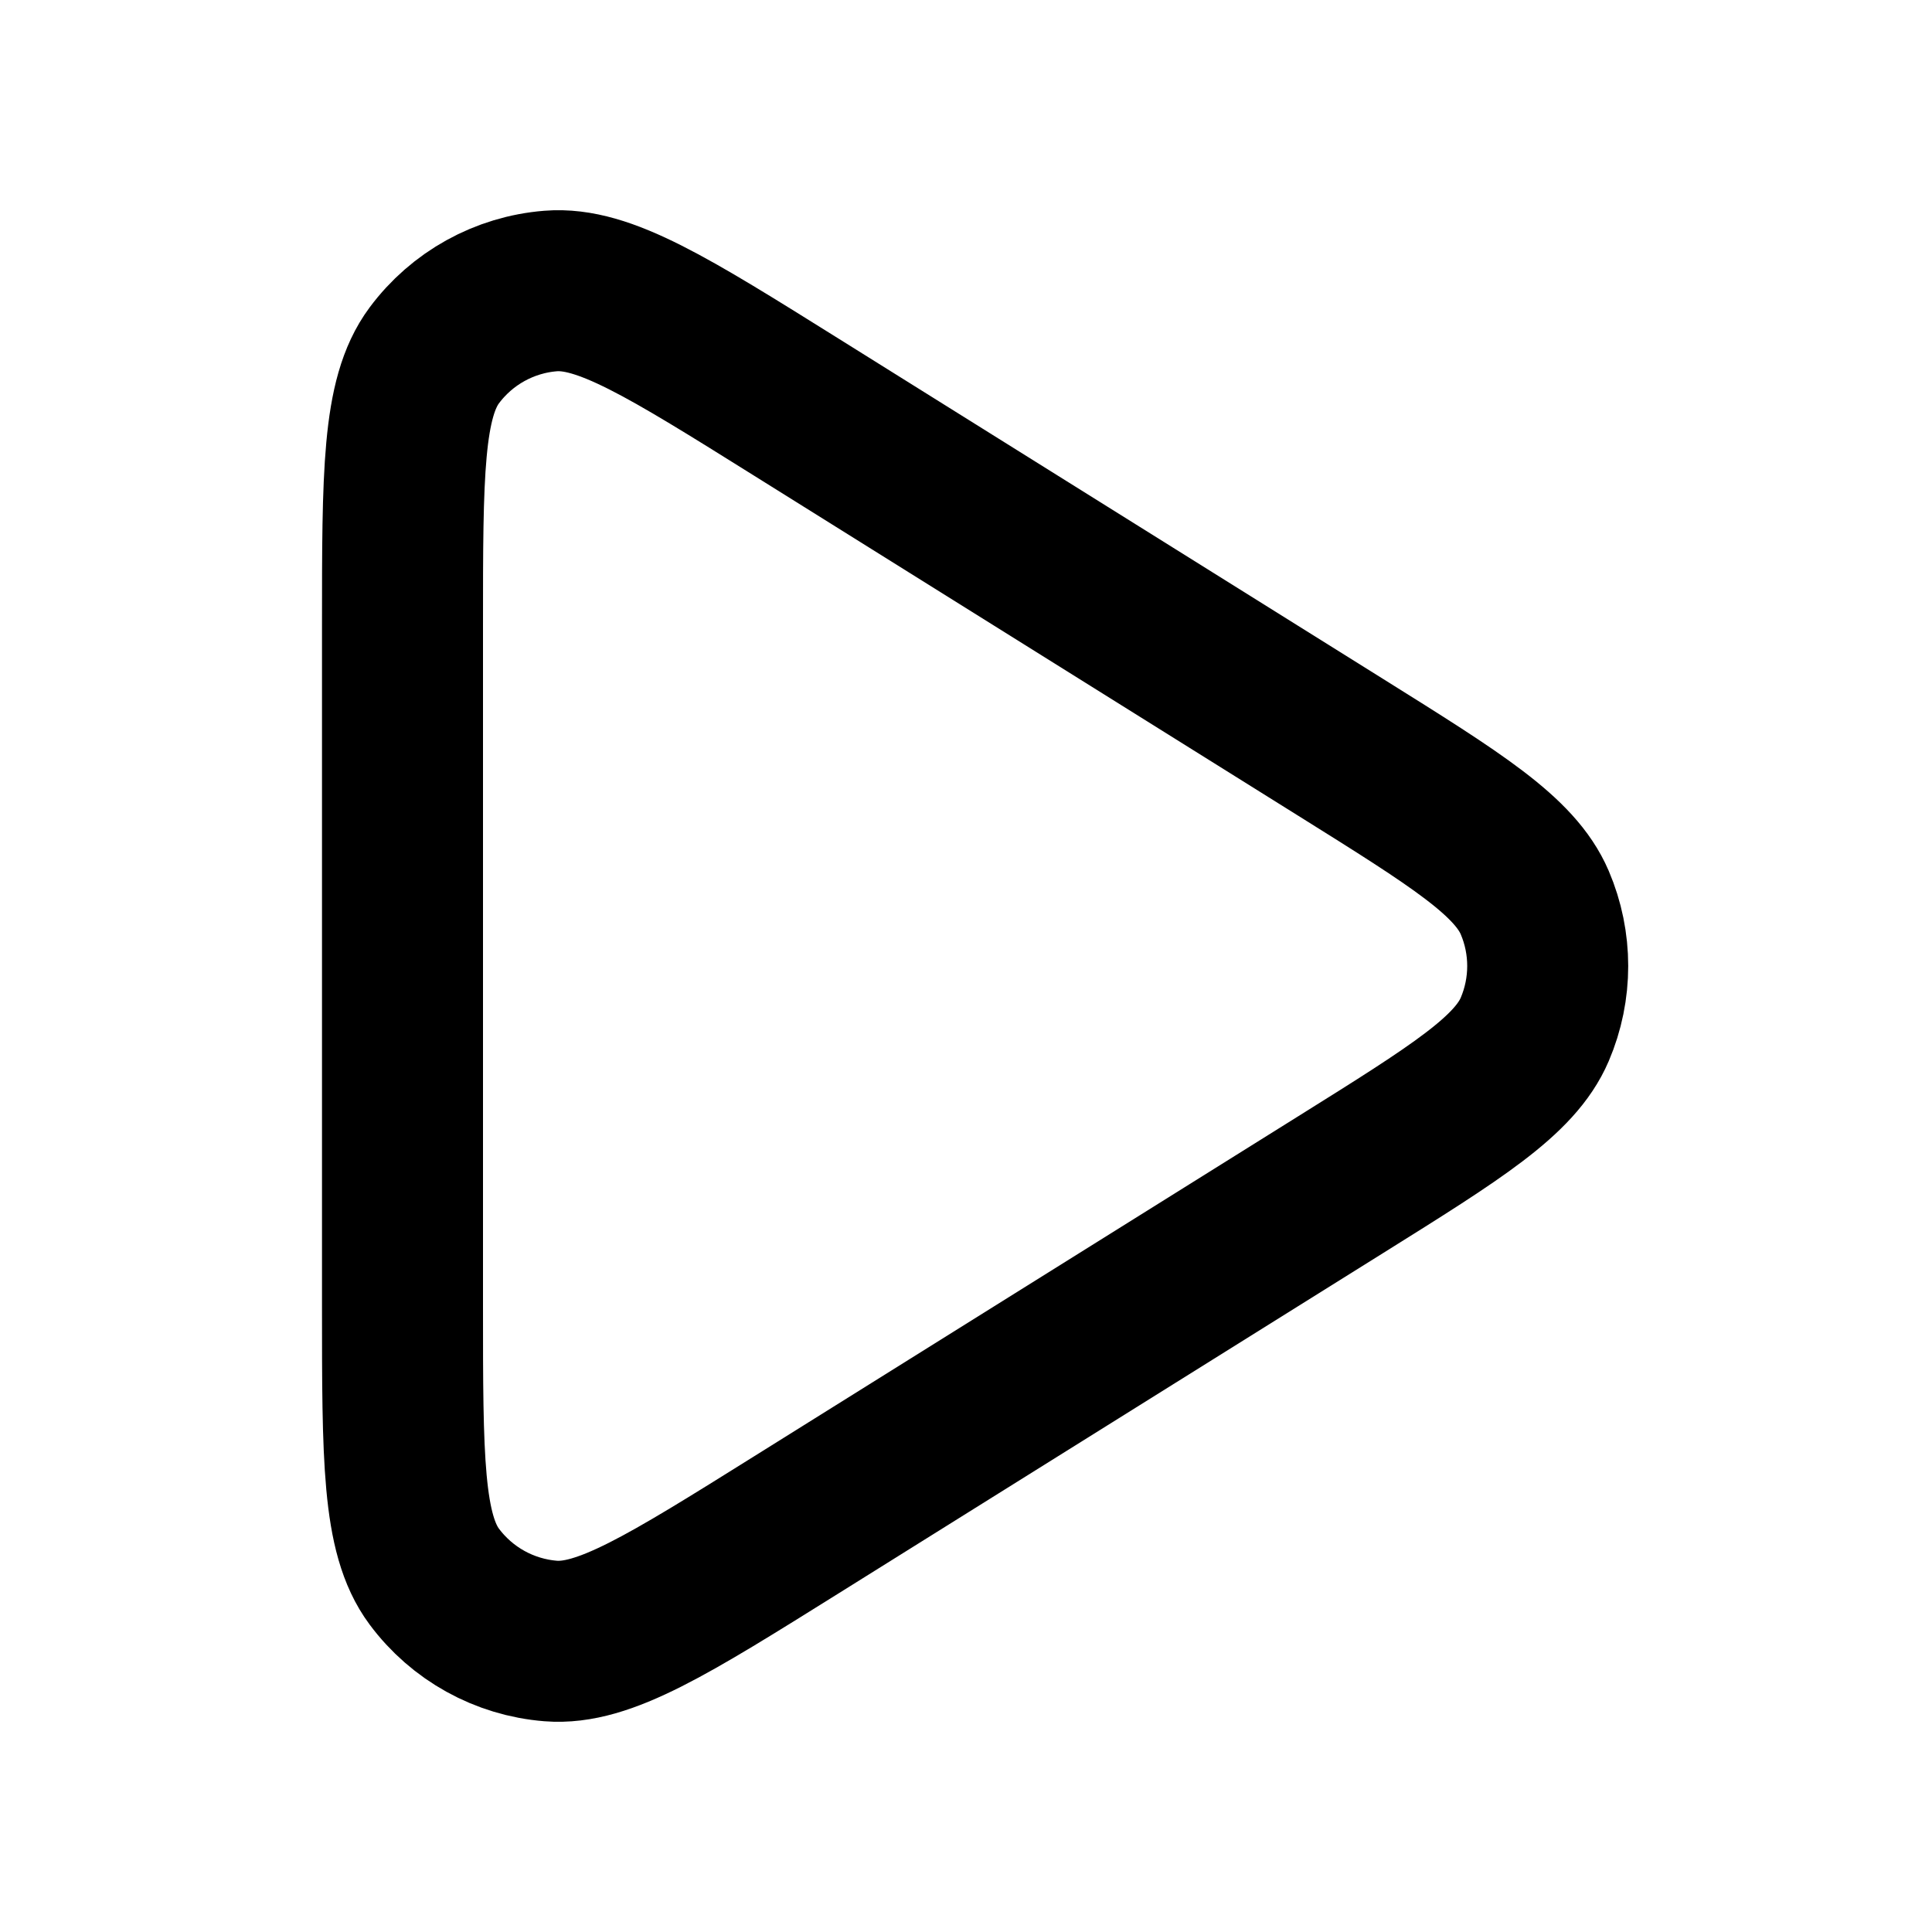
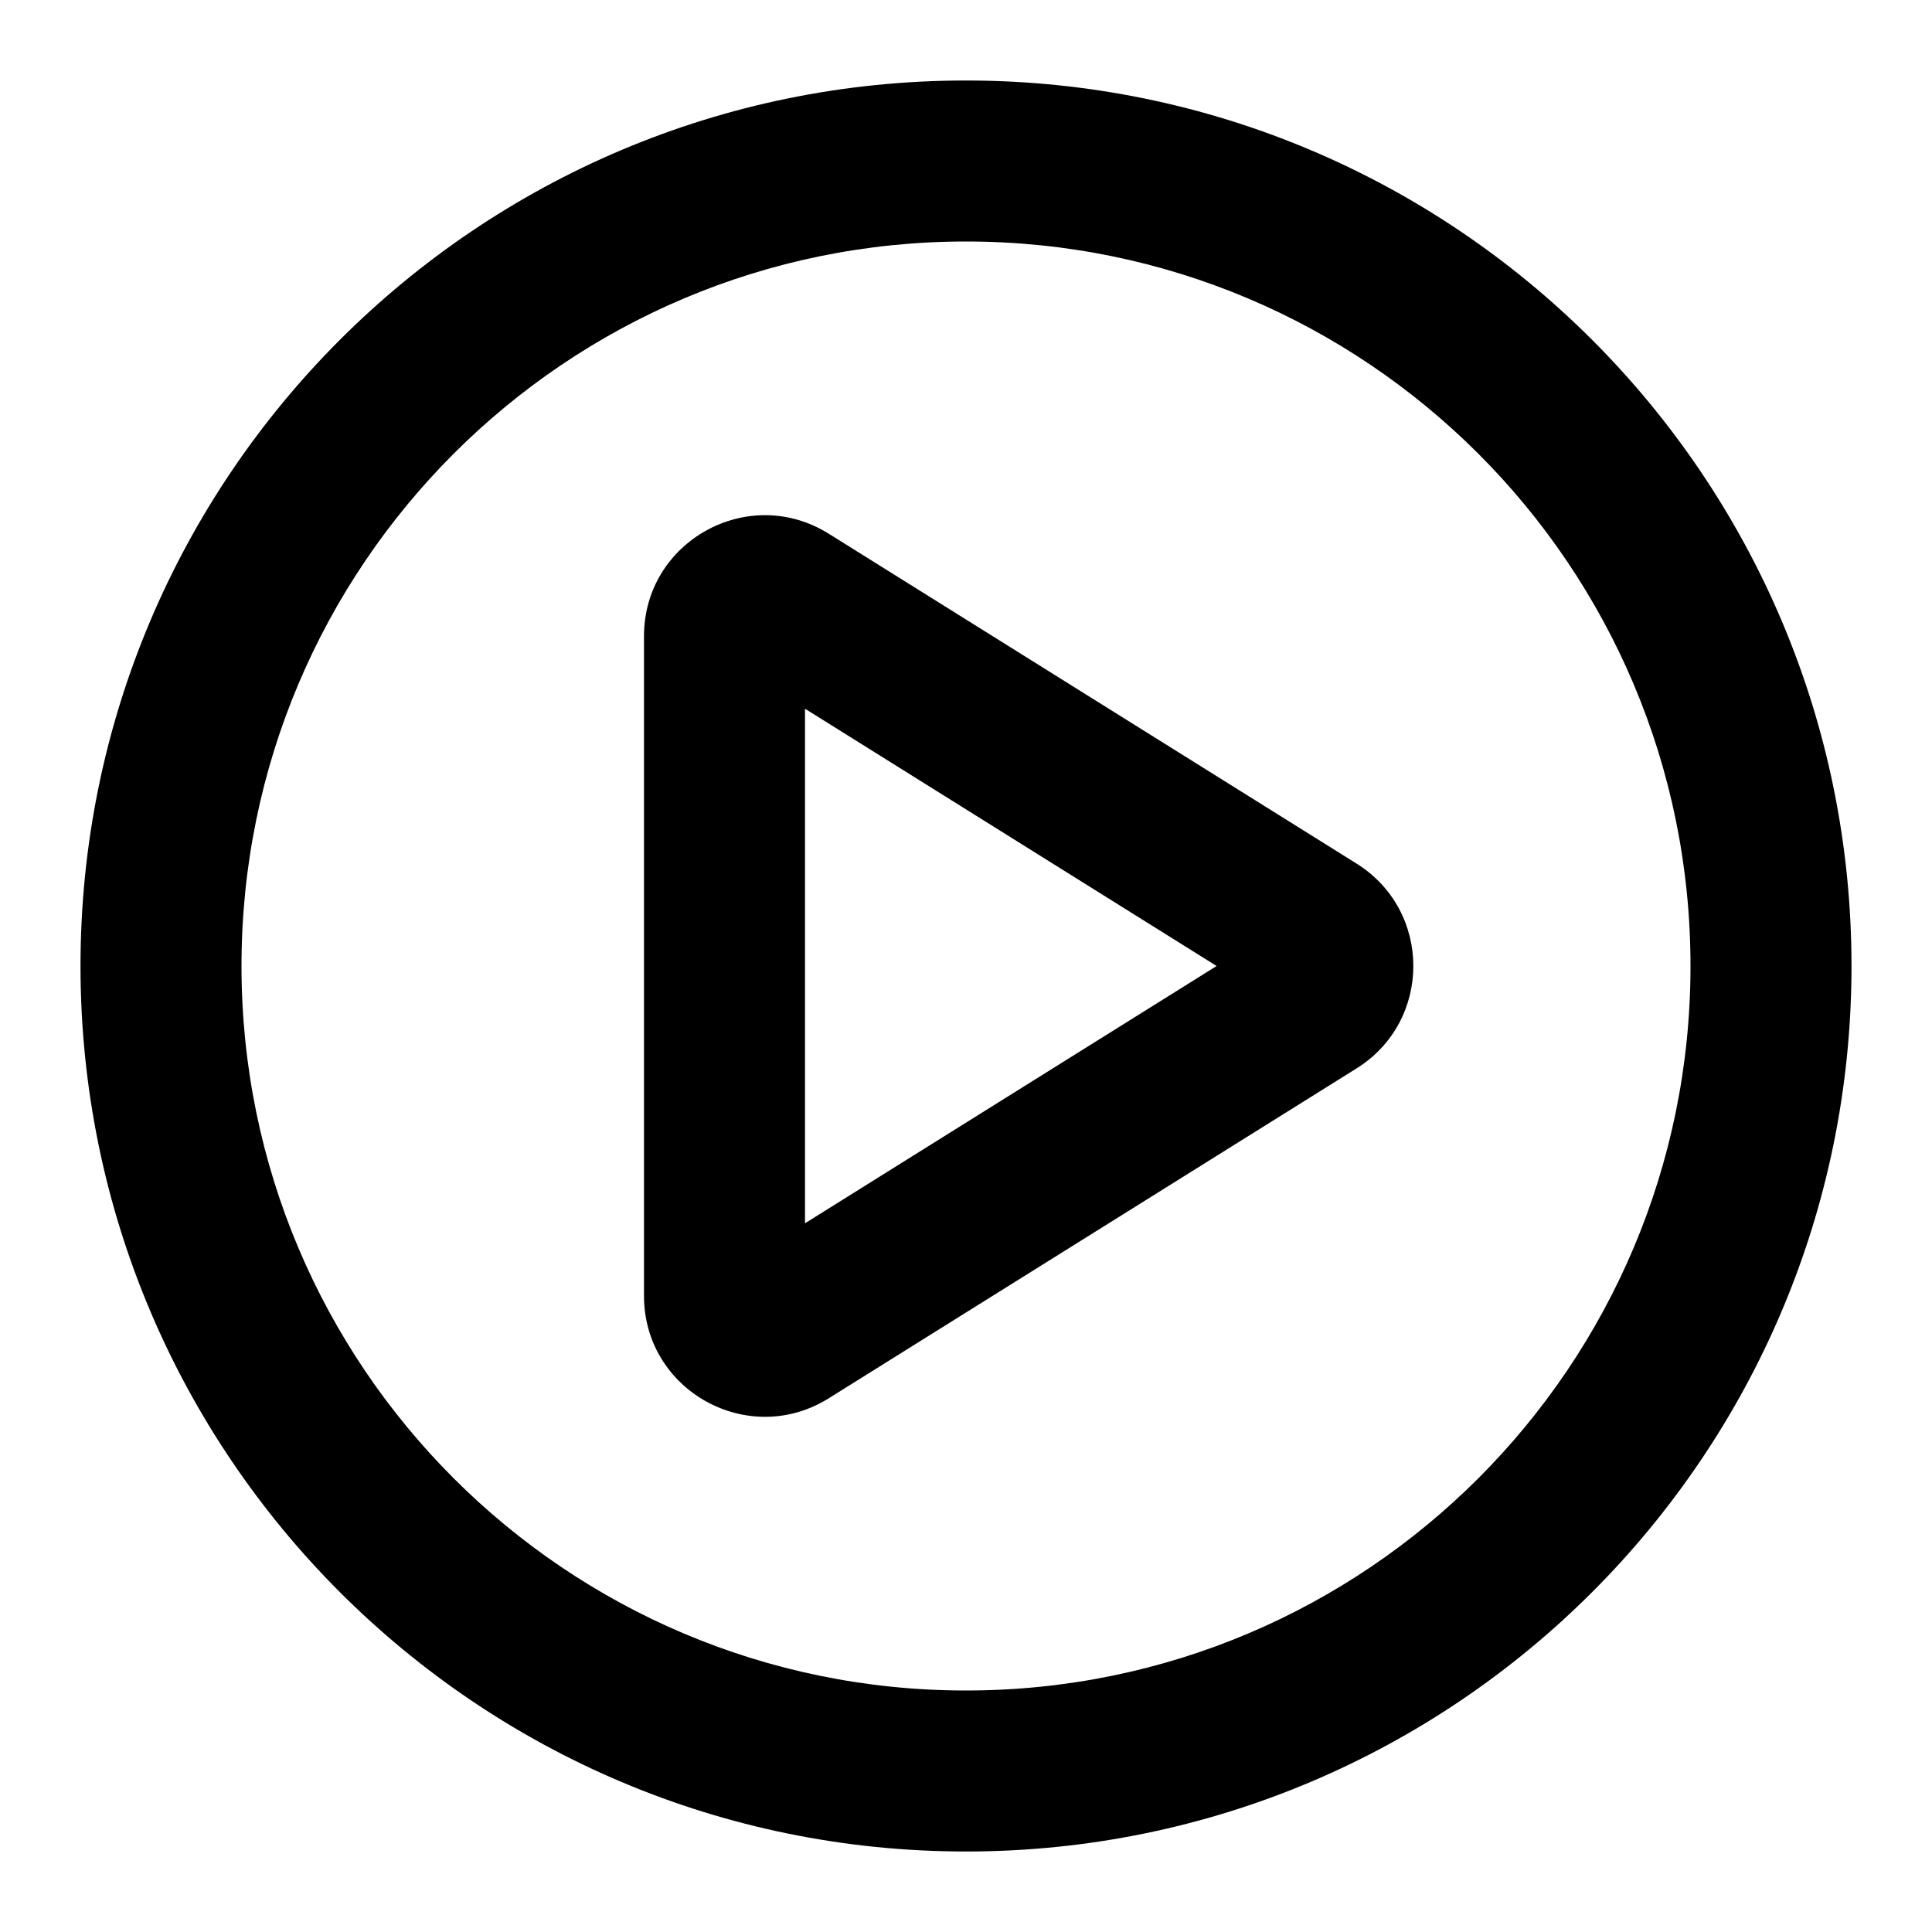
<svg xmlns="http://www.w3.org/2000/svg" width="800px" height="800px" viewBox="0 0 24 24" fill="none">
-   <path d="M16.658 9.286C18.098 10.186 18.818 10.636 19.065 11.212C19.28 11.715 19.28 12.285 19.065 12.788C18.818 13.364 18.098 13.814 16.658 14.714L9.896 18.94C8.298 19.939 7.499 20.438 6.84 20.385C6.265 20.339 5.738 20.047 5.394 19.584C5 19.053 5 18.111 5 16.226V7.774C5 5.889 5 4.947 5.394 4.416C5.738 3.953 6.265 3.661 6.84 3.615C7.499 3.562 8.298 4.061 9.896 5.06L16.658 9.286Z" stroke="#000000" stroke-width="2" stroke-linejoin="round" />
+   <path fill-rule="evenodd" clip-rule="evenodd" d="M10.295 6.63C9.296 6.006 8 6.724 8 7.902V16.098C8 17.276 9.296 17.994 10.295 17.37L16.852 13.272C17.792 12.684 17.792 11.316 16.852 10.728L10.295 6.63ZM10 15.196V8.804L15.113 12L10 15.196Z" fill="#000000" />
+   <path fill-rule="evenodd" clip-rule="evenodd" d="M12 1C5.925 1 1 5.925 1 12C1 18.075 5.925 23 12 23C18.075 23 23 18.075 23 12C23 5.925 18.075 1 12 1ZM3 12C3 7.029 7.029 3 12 3C16.971 3 21 7.029 21 12C21 16.971 16.971 21 12 21C7.029 21 3 16.971 3 12Z" fill="#000000" />
</svg>
